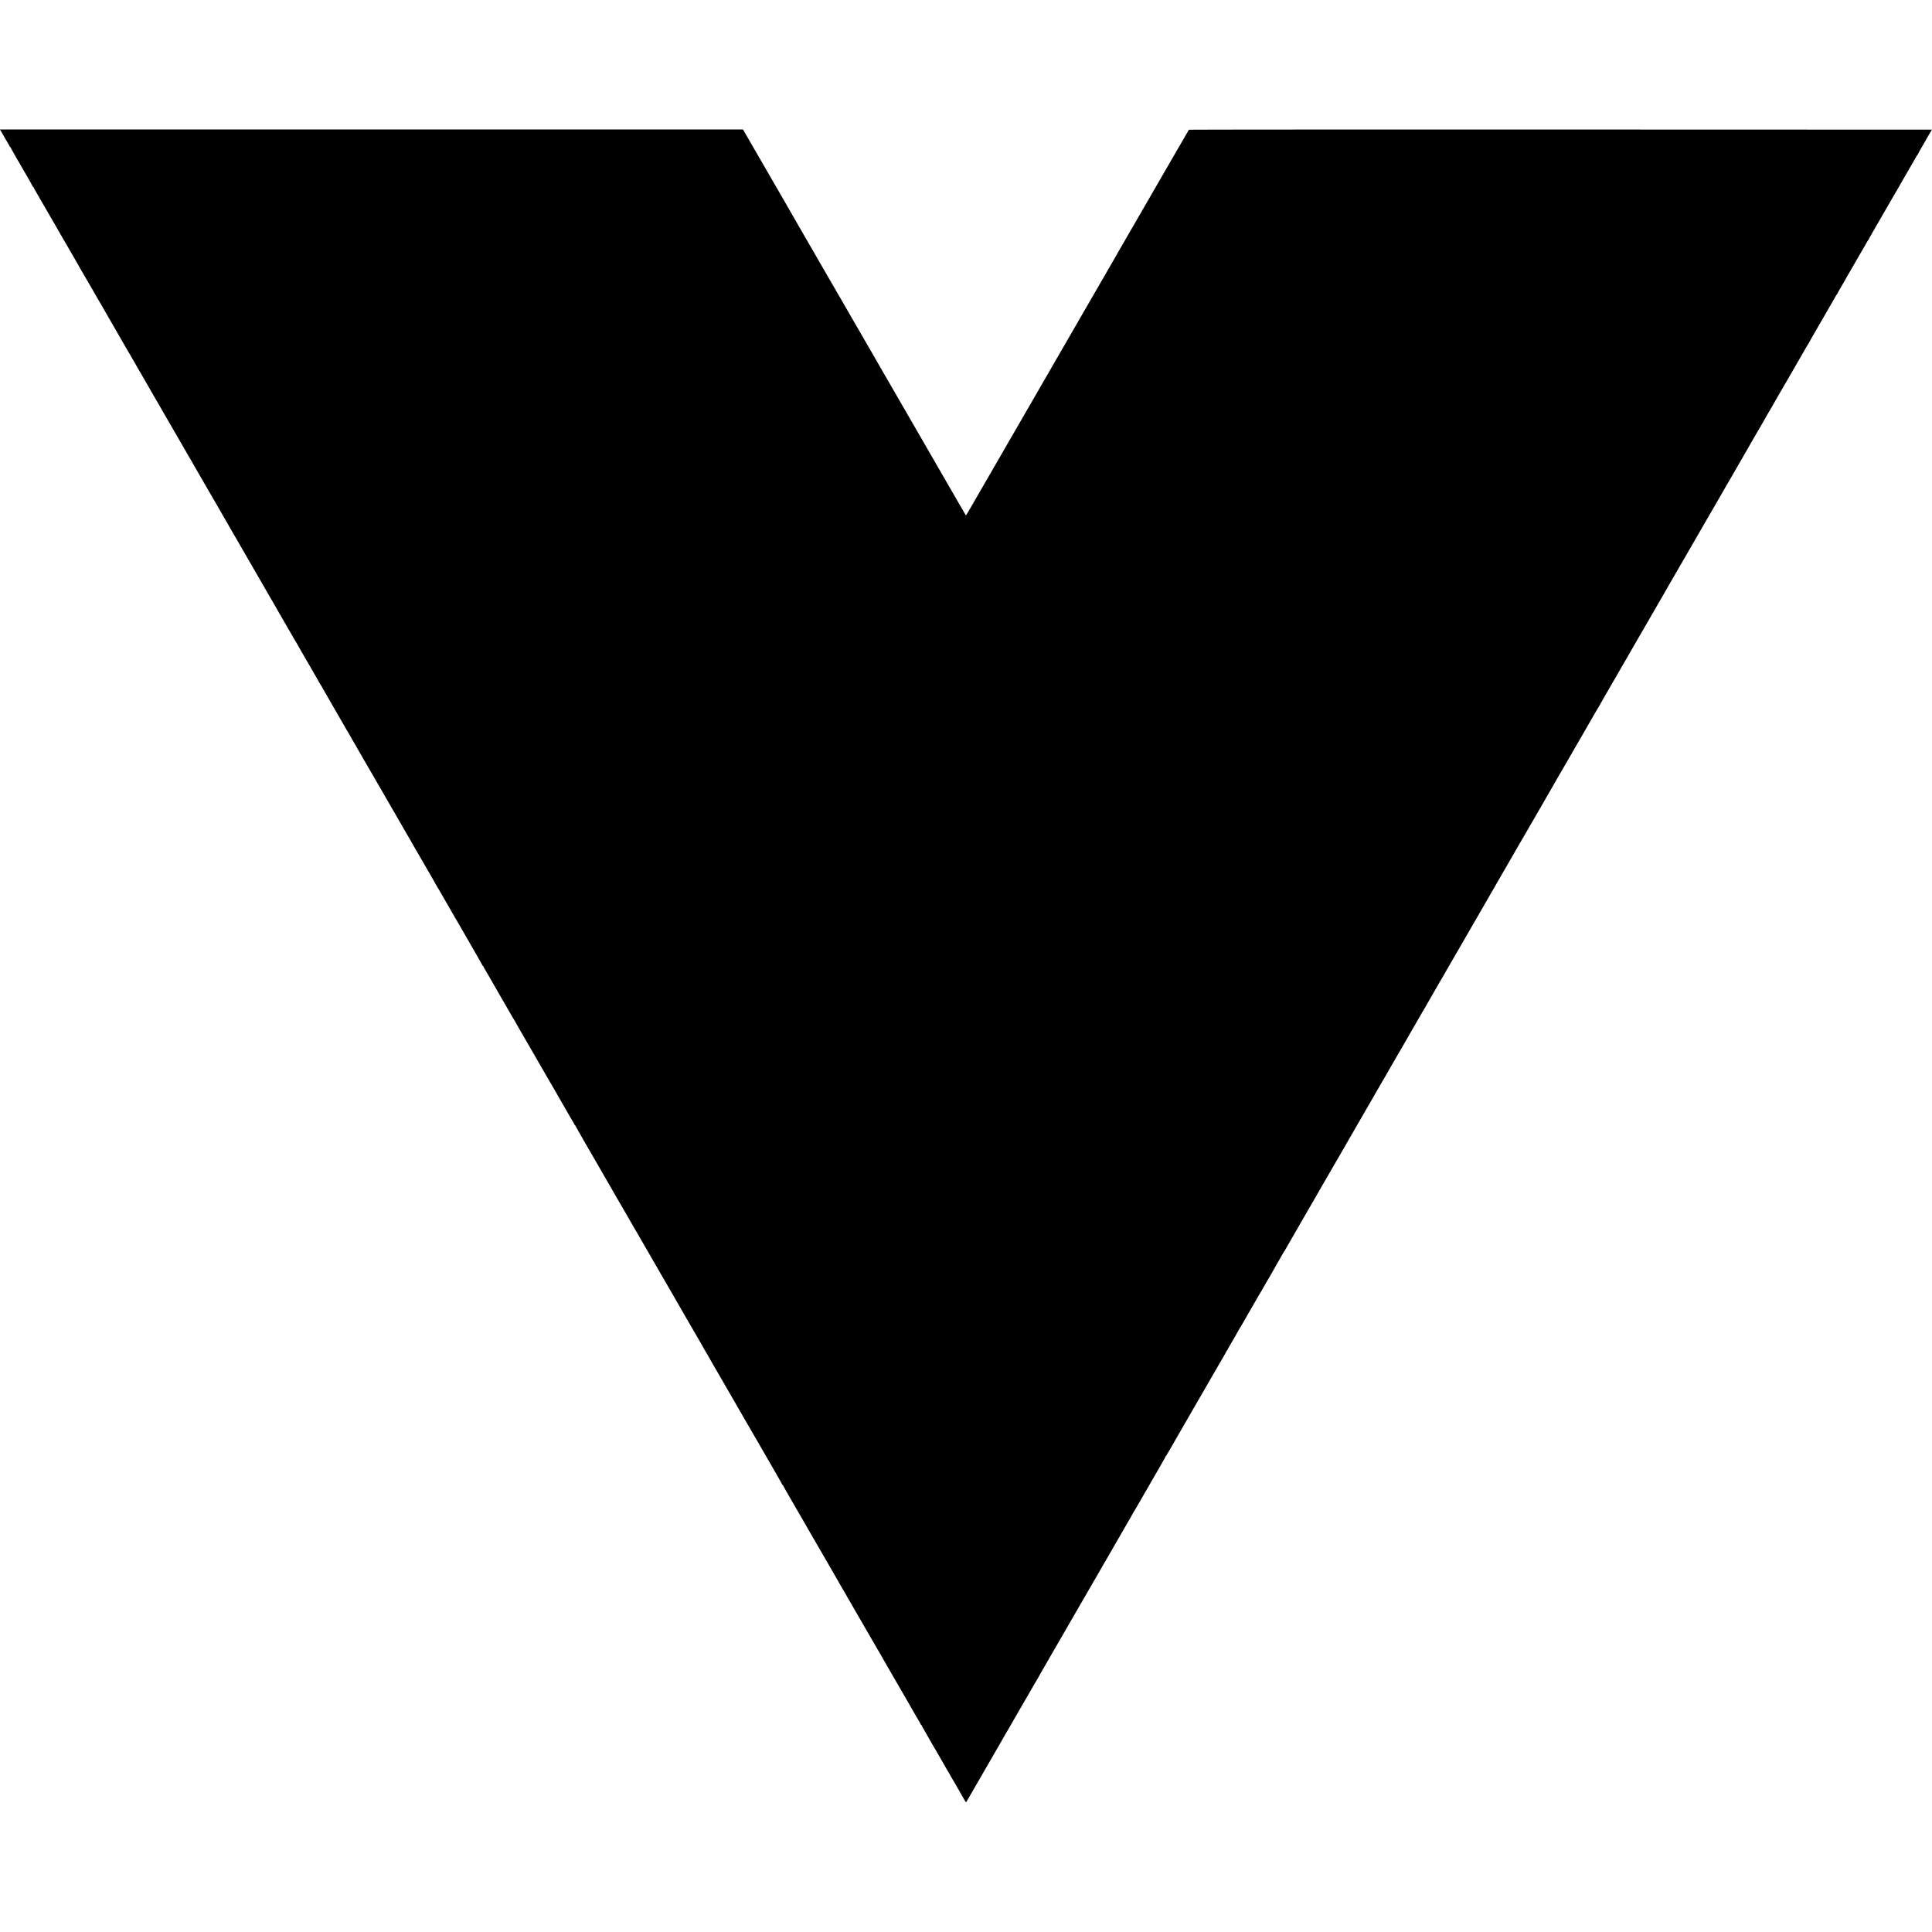
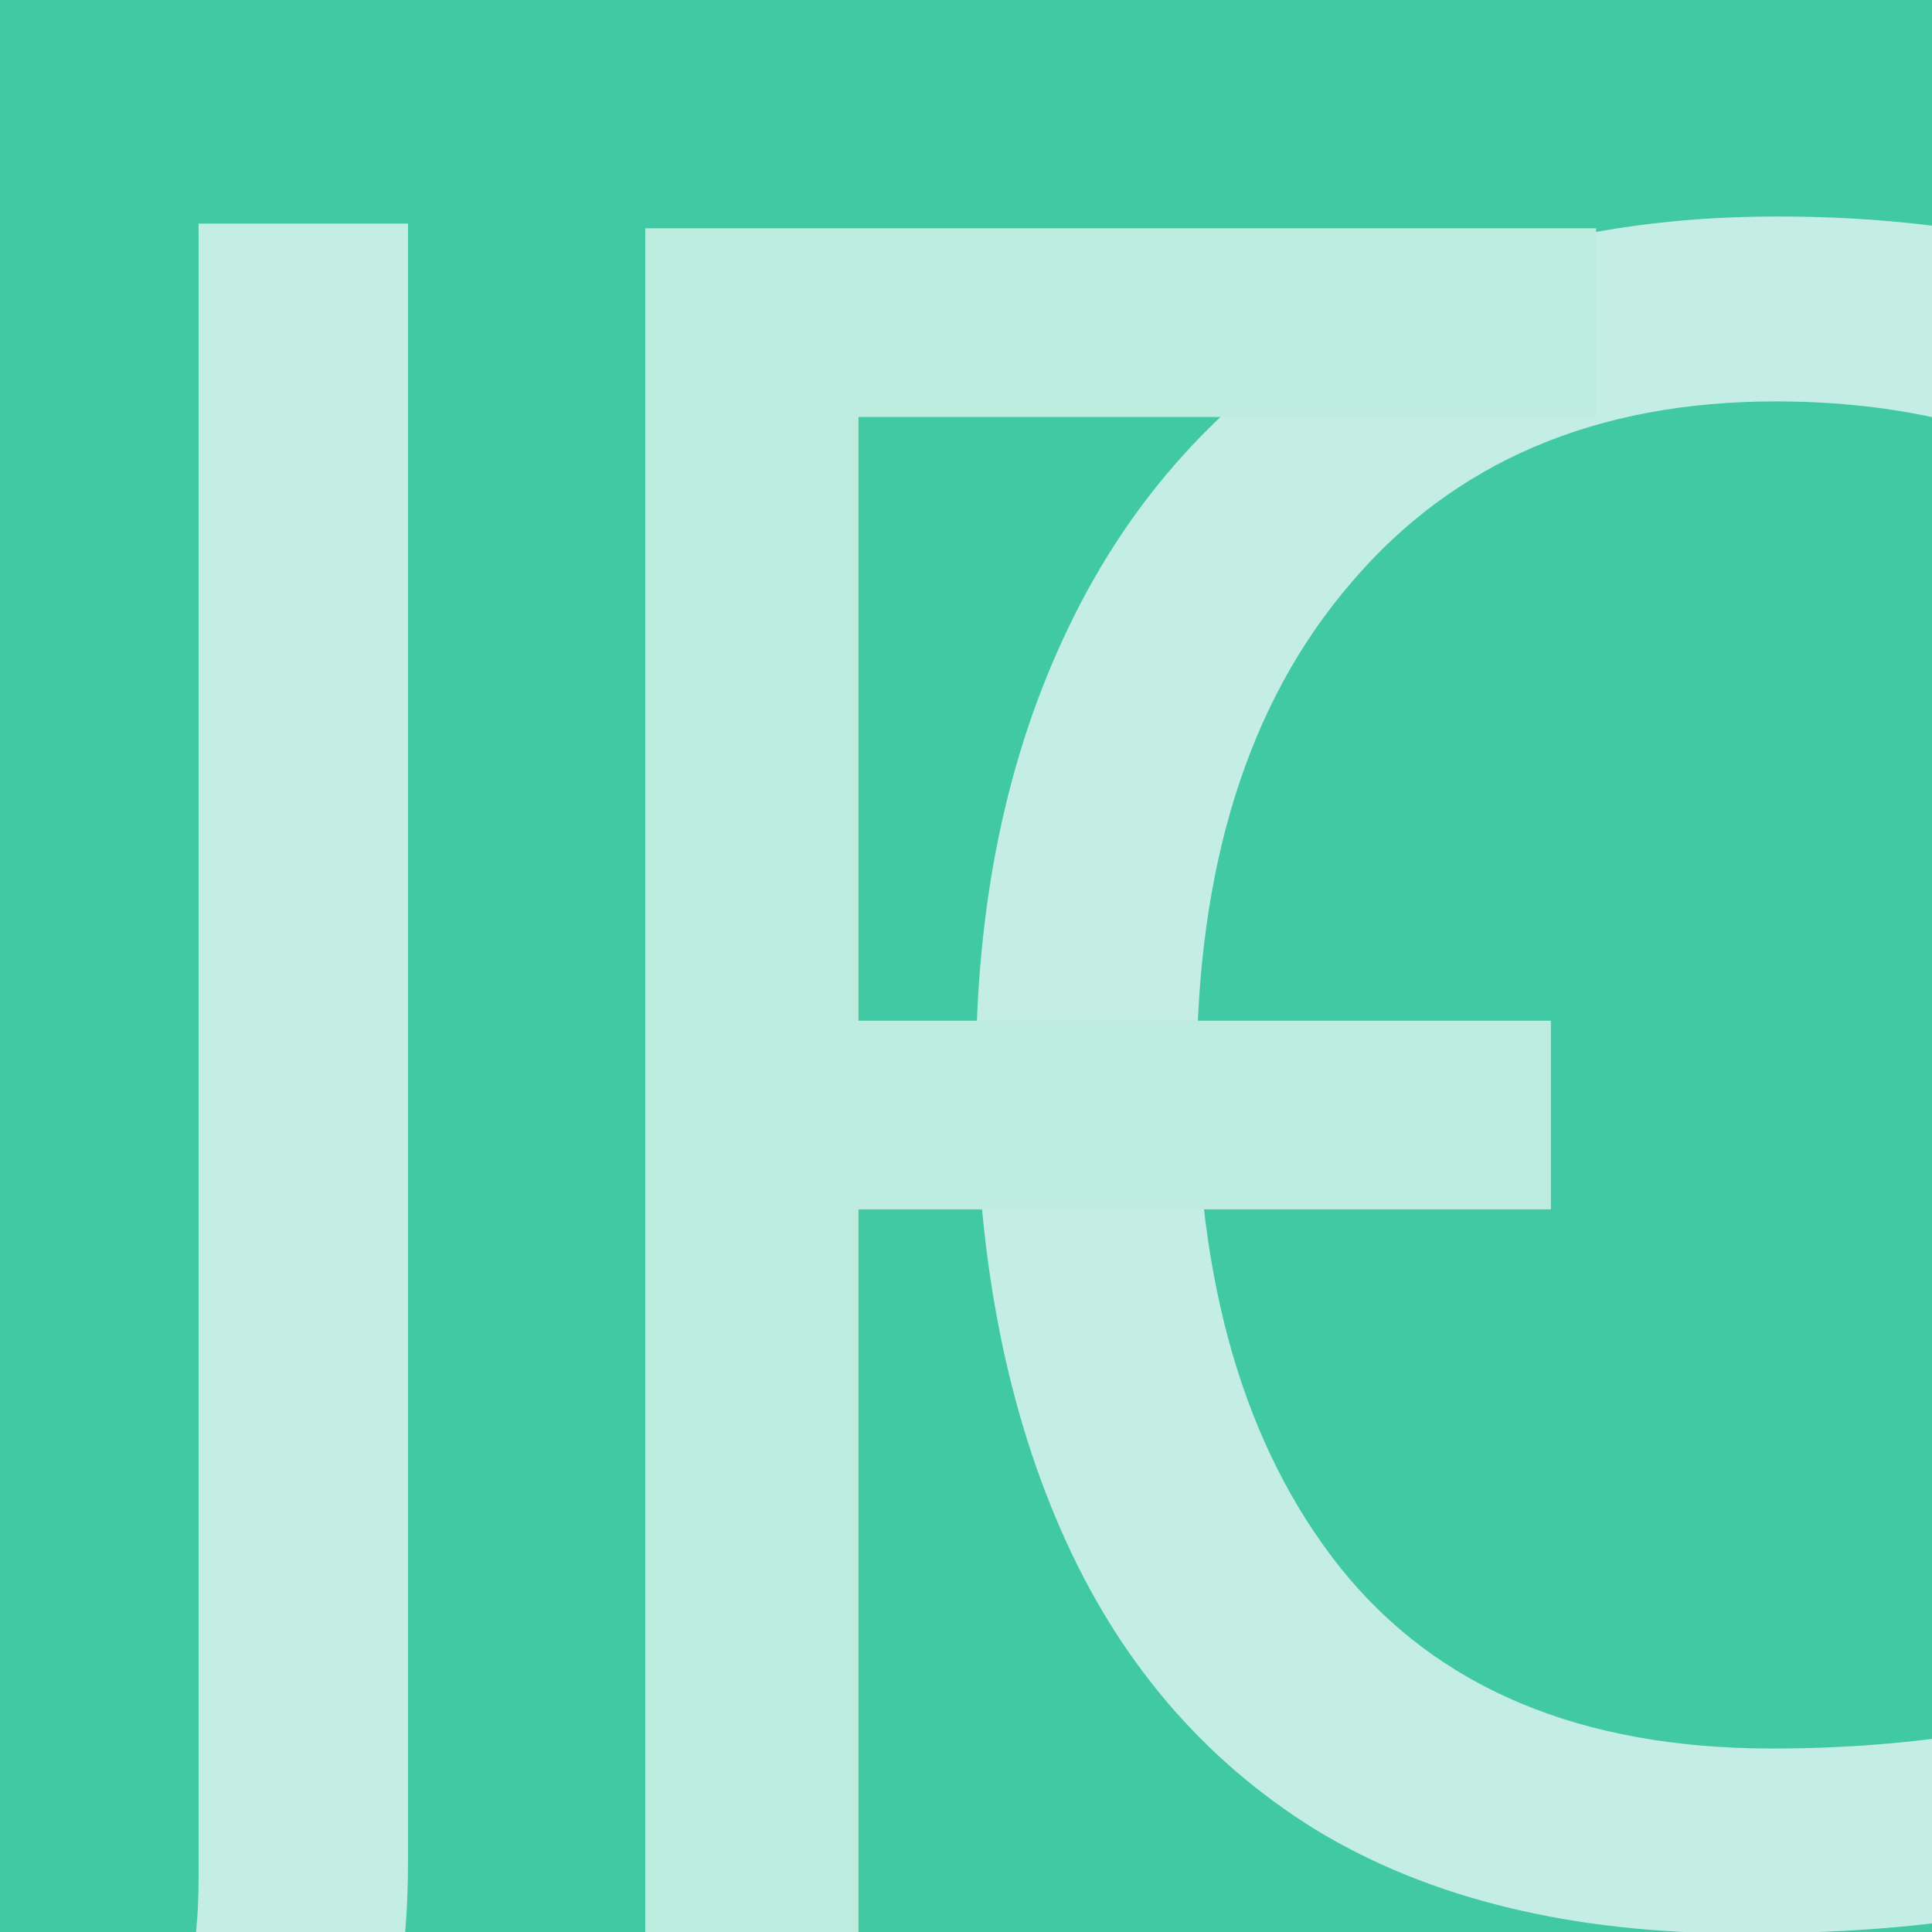
- <svg xmlns="http://www.w3.org/2000/svg" version="1.0" width="16pt" height="16pt" viewBox="0 0 16 16" preserveAspectRatio="xMidYMid meet">
-   <g transform="translate(0,16) scale(0.00032,-0.00032)" fill="#000000" stroke="none">
-     <path d="M18 46618 c45 -75 122 -207 122 -211 0 -2 25 -45 55 -95 30 -50 55 -96 55 -102 0 -5 5 -10 10 -10 6 0 10 -4 10 -9 0 -5 73 -135 161 -288 89 -153 173 -298 187 -323 14 -25 32 -57 41 -72 88 -149 187 -324 189 -335 2 -7 8 -13 13 -13 5 0 9 -4 9 -10 0 -5 46 -89 103 -187 175 -302 490 -846 507 -876 8 -16 20 -36 25 -45 28 -46 290 -498 339 -585 13 -23 74 -129 136 -236 61 -107 123 -215 137 -240 14 -25 29 -50 33 -56 5 -5 23 -37 40 -70 18 -33 38 -67 44 -75 11 -16 21 -33 63 -109 14 -25 29 -50 33 -56 4 -5 21 -35 38 -65 55 -100 261 -455 269 -465 4 -5 14 -21 20 -35 15 -29 41 -75 103 -180 24 -41 52 -88 60 -105 9 -16 57 -100 107 -185 112 -193 362 -626 380 -660 8 -14 23 -38 33 -55 11 -16 23 -37 27 -45 4 -8 26 -46 48 -85 23 -38 53 -90 67 -115 46 -81 64 -113 178 -310 62 -107 121 -210 132 -227 37 -67 56 -99 85 -148 16 -27 32 -57 36 -65 4 -8 15 -27 25 -42 9 -15 53 -89 96 -165 44 -76 177 -307 296 -513 120 -206 268 -463 330 -570 131 -227 117 -203 200 -348 36 -62 73 -125 82 -140 10 -15 21 -34 25 -42 4 -8 20 -37 36 -65 17 -27 38 -65 48 -82 49 -85 64 -111 87 -153 13 -25 28 -49 32 -55 4 -5 78 -134 165 -285 87 -151 166 -288 176 -305 10 -16 26 -43 35 -59 9 -17 125 -217 257 -445 132 -229 253 -441 270 -471 17 -30 45 -79 64 -108 18 -29 33 -54 33 -57 0 -2 20 -37 44 -77 24 -40 123 -212 221 -383 97 -170 190 -330 205 -355 16 -25 39 -65 53 -90 13 -25 81 -144 152 -265 70 -121 137 -238 150 -260 12 -22 37 -65 55 -95 18 -30 43 -73 55 -95 12 -22 48 -85 80 -140 77 -132 163 -280 190 -330 13 -22 71 -123 130 -225 59 -102 116 -199 126 -217 10 -17 29 -50 43 -72 15 -22 26 -43 26 -45 0 -2 27 -50 60 -106 33 -56 60 -103 60 -105 0 -2 55 -98 90 -155 8 -14 182 -316 239 -414 13 -22 45 -79 72 -124 27 -46 49 -86 49 -89 0 -2 14 -24 30 -48 16 -24 30 -46 30 -49 0 -5 74 -135 100 -176 5 -8 24 -42 43 -75 50 -88 58 -101 262 -455 104 -179 199 -345 213 -370 14 -25 28 -49 32 -55 4 -5 17 -26 28 -45 10 -19 62 -109 114 -200 114 -197 133 -230 170 -295 16 -27 33 -57 38 -65 17 -28 96 -165 103 -180 4 -8 16 -28 26 -45 10 -16 77 -131 148 -255 72 -124 181 -313 243 -420 62 -107 121 -209 131 -227 35 -62 323 -560 392 -678 38 -66 83 -145 100 -175 16 -30 33 -59 37 -65 4 -5 17 -27 29 -47 34 -61 56 -100 90 -156 17 -29 31 -55 31 -57 0 -2 17 -32 39 -67 21 -35 134 -229 251 -433 117 -203 235 -407 261 -451 27 -45 49 -85 49 -88 0 -4 8 -19 19 -34 15 -21 200 -341 309 -533 10 -19 33 -58 51 -87 17 -29 31 -54 31 -56 0 -2 25 -44 55 -94 30 -50 55 -95 55 -98 0 -4 6 -15 14 -23 7 -9 27 -41 43 -71 17 -30 170 -297 342 -594 171 -296 311 -542 311 -547 0 -5 5 -9 10 -9 6 0 10 -4 10 -10 0 -5 22 -47 49 -92 27 -46 58 -99 68 -118 24 -43 81 -140 93 -160 5 -8 66 -114 135 -235 69 -121 130 -227 135 -235 12 -21 259 -447 283 -490 10 -19 28 -47 38 -62 11 -14 19 -29 19 -32 0 -3 37 -69 83 -148 99 -170 305 -526 337 -583 13 -22 31 -53 41 -70 11 -16 22 -37 26 -45 7 -14 82 -146 103 -180 14 -24 181 -311 205 -355 13 -22 46 -80 75 -130 29 -49 64 -110 78 -135 14 -25 51 -88 82 -140 31 -52 59 -102 63 -110 4 -8 18 -33 31 -55 205 -353 284 -489 309 -535 17 -30 45 -78 62 -106 18 -28 36 -60 39 -72 4 -12 12 -22 17 -22 5 0 9 -4 9 -10 0 -5 109 -197 241 -427 133 -230 250 -431 259 -448 51 -90 222 -385 280 -485 37 -63 78 -135 92 -160 14 -25 67 -117 118 -205 51 -88 101 -175 111 -193 34 -58 55 -95 149 -257 51 -88 101 -173 110 -190 9 -16 76 -131 147 -255 72 -124 140 -241 151 -260 61 -108 281 -489 355 -615 38 -66 77 -133 87 -150 35 -63 91 -161 100 -175 14 -23 99 -169 128 -220 54 -97 135 -235 142 -245 4 -5 20 -32 35 -60 26 -48 238 -416 276 -480 10 -16 26 -46 37 -65 30 -53 382 -661 403 -695 10 -16 22 -37 26 -45 4 -8 26 -48 50 -88 24 -41 43 -75 43 -77 0 -2 22 -40 50 -85 27 -45 50 -84 50 -86 0 -3 38 -69 83 -147 84 -142 302 -520 340 -587 10 -19 34 -60 52 -90 18 -30 44 -75 57 -100 14 -25 45 -79 70 -120 25 -41 56 -96 70 -121 14 -25 77 -133 138 -240 62 -107 122 -210 132 -229 25 -43 310 -535 337 -581 11 -19 26 -45 34 -59 17 -32 238 -414 266 -460 11 -19 24 -41 28 -49 3 -7 75 -133 160 -278 84 -146 153 -269 153 -274 0 -5 5 -9 10 -9 6 0 10 -4 10 -10 0 -5 82 -150 181 -322 182 -314 201 -346 240 -415 12 -21 80 -139 152 -263 71 -124 141 -245 155 -270 14 -25 28 -49 32 -55 6 -8 145 -248 220 -380 37 -66 209 -362 229 -395 11 -19 24 -42 28 -49 4 -8 67 -118 140 -243 73 -125 133 -230 133 -233 0 -2 15 -28 33 -57 19 -29 47 -78 64 -108 17 -30 53 -93 79 -139 53 -90 82 -141 157 -272 82 -142 115 -199 381 -659 142 -245 268 -463 281 -485 12 -22 71 -125 132 -230 60 -104 172 -298 248 -430 76 -132 146 -253 156 -270 11 -16 22 -36 26 -44 3 -8 30 -54 60 -103 29 -49 53 -91 53 -93 0 -3 18 -34 40 -70 22 -36 40 -67 40 -69 0 -2 37 -66 81 -142 45 -77 98 -168 119 -204 20 -36 47 -81 58 -100 12 -19 27 -47 33 -62 6 -16 15 -28 20 -28 5 0 9 -4 9 -9 0 -6 63 -118 140 -251 77 -133 140 -243 140 -245 0 -2 18 -33 41 -70 22 -37 49 -83 60 -101 10 -19 29 -51 40 -71 25 -45 109 -189 126 -218 7 -11 17 -29 22 -40 6 -11 22 -38 35 -60 14 -22 37 -62 52 -90 14 -27 35 -62 45 -77 11 -14 19 -29 19 -32 0 -3 18 -35 40 -71 22 -36 40 -67 40 -69 0 -2 19 -35 42 -72 23 -38 55 -94 72 -124 26 -47 139 -244 171 -298 6 -9 21 -36 34 -60 28 -48 37 -51 51 -19 6 12 19 36 29 52 10 17 27 46 38 65 11 19 104 181 208 360 103 179 199 345 213 370 14 25 42 74 64 109 21 34 38 65 38 67 0 2 18 33 40 69 22 36 40 67 40 69 0 3 177 310 199 346 16 26 136 234 140 244 2 5 25 44 52 88 27 44 49 81 49 84 0 2 18 34 40 70 22 36 40 67 40 69 0 2 20 36 43 77 35 58 169 289 297 513 9 17 50 86 90 155 40 69 86 150 103 180 16 30 35 62 41 70 6 8 16 24 22 35 35 64 72 129 167 293 59 100 116 199 127 220 11 20 30 53 41 72 43 72 1070 1850 1121 1940 14 25 65 113 113 195 48 83 96 166 107 185 10 19 28 50 38 68 11 18 73 124 137 235 64 111 175 303 246 427 71 124 173 299 225 390 52 91 116 202 143 248 27 45 49 85 49 89 0 4 6 14 14 22 7 9 28 43 46 76 26 47 251 436 378 655 11 19 29 51 40 70 11 19 101 176 201 348 99 172 181 317 181 323 0 5 5 9 10 9 6 0 10 5 10 11 0 6 8 23 18 37 11 15 32 52 49 82 16 30 130 228 253 440 122 212 234 405 248 430 13 25 39 70 57 100 39 65 69 117 130 225 25 44 50 87 55 95 12 19 78 134 220 380 61 107 129 224 150 260 161 277 222 382 246 425 15 28 47 83 71 123 24 41 43 78 43 83 0 5 4 9 8 9 4 0 13 12 19 28 7 15 23 45 36 67 66 110 277 478 277 483 0 3 6 13 14 21 7 9 27 41 43 71 17 30 45 80 63 110 34 57 375 649 394 685 6 11 16 27 22 35 6 8 26 42 44 75 18 33 41 74 51 90 10 17 24 41 32 55 54 97 72 128 88 152 11 14 19 28 19 30 0 3 79 141 175 308 96 167 175 305 175 308 0 3 6 13 14 21 7 9 26 39 41 66 33 60 276 483 338 587 24 40 46 80 50 88 4 8 13 24 20 35 14 23 95 163 125 215 11 19 52 91 92 160 40 69 80 139 90 155 9 17 103 179 207 360 105 182 200 346 211 365 103 181 463 802 489 845 7 11 15 27 19 35 4 8 29 51 55 95 64 110 828 1433 848 1470 9 17 24 41 33 55 9 14 29 48 45 77 15 28 52 93 82 145 30 51 62 107 71 123 17 30 231 398 400 690 51 88 103 179 115 202 12 23 26 48 32 55 6 7 24 38 40 68 17 30 61 107 98 170 37 63 84 144 103 180 19 36 41 72 48 81 8 8 14 18 14 21 0 4 27 51 59 106 32 55 72 124 89 154 16 29 71 125 122 213 51 88 104 180 118 205 13 25 28 50 32 55 4 6 17 26 28 45 11 19 45 80 77 135 31 55 66 116 77 135 11 19 88 152 171 295 401 694 620 1072 650 1125 11 19 87 152 170 295 83 143 158 273 166 288 9 16 21 36 26 45 6 9 31 52 55 96 25 43 54 94 66 115 11 20 95 164 186 321 91 157 173 299 182 315 9 17 26 46 37 65 12 19 66 114 121 210 56 96 108 186 117 200 8 14 24 40 34 59 24 45 383 664 412 713 5 9 17 29 26 45 15 28 120 210 241 419 36 61 68 117 72 125 4 8 12 23 19 34 35 57 245 420 262 453 11 20 35 61 53 90 17 29 32 54 32 56 0 3 28 51 62 108 33 57 70 119 80 138 10 19 23 42 28 50 5 8 32 53 59 100 27 47 149 258 271 470 122 212 234 405 248 430 30 53 62 108 80 135 6 11 15 27 19 35 4 8 85 150 181 315 96 165 187 323 202 350 31 56 116 202 130 225 5 8 25 42 43 75 19 33 92 159 162 280 149 257 157 271 202 350 19 33 38 67 43 75 9 14 228 392 275 475 12 22 55 96 95 165 40 69 80 139 90 155 24 42 202 350 221 383 9 15 27 47 41 72 14 25 75 131 136 236 61 106 121 210 134 232 99 172 271 470 279 482 5 8 23 40 40 70 18 30 81 141 142 245 60 105 121 210 135 235 14 25 71 124 127 220 56 96 143 247 194 335 51 88 96 167 102 175 14 24 180 311 204 355 23 43 340 590 356 615 5 8 50 87 101 175 171 301 517 898 582 1008 25 43 46 81 46 83 0 2 12 23 27 47 14 23 40 67 56 97 16 30 35 62 42 70 7 8 15 22 18 30 4 8 20 38 37 65 16 28 33 57 37 65 6 12 111 196 143 250 5 8 55 95 112 193 57 98 113 195 126 215 12 20 27 46 32 57 6 11 14 27 20 35 5 8 76 130 156 270 80 140 165 287 187 325 23 39 52 90 66 115 13 25 30 52 37 61 8 8 14 18 14 21 0 4 41 77 92 165 50 87 175 302 276 478 101 176 208 360 236 408 28 49 67 117 86 152 19 35 41 70 48 77 6 6 12 15 12 19 0 7 124 224 167 291 12 21 23 40 23 42 0 2 21 40 46 83 26 43 55 92 64 109 54 95 327 568 354 614 19 30 45 75 59 100 71 128 82 145 89 148 4 2 8 8 8 13 0 5 42 82 94 172 311 538 496 858 518 897 14 25 40 70 58 100 18 30 42 71 53 90 10 19 79 139 152 265 73 127 142 246 153 265 10 19 43 76 72 125 29 50 63 108 75 130 65 116 80 140 87 143 4 2 8 8 8 12 0 8 114 212 140 250 6 8 14 24 20 35 5 11 54 97 108 190 l100 170 -9611 3 c-5286 1 -9614 -1 -9618 -5 -5 -6 -419 -719 -619 -1068 -89 -155 -267 -463 -323 -560 -38 -66 -81 -140 -95 -165 -31 -56 -263 -457 -526 -910 -110 -190 -224 -388 -254 -440 -29 -52 -61 -109 -71 -125 -23 -39 -243 -420 -268 -465 -11 -19 -204 -352 -428 -740 -224 -388 -477 -826 -563 -975 -85 -148 -185 -322 -222 -385 -37 -63 -120 -207 -185 -320 -65 -113 -177 -306 -248 -430 -72 -124 -172 -297 -222 -385 -51 -88 -142 -245 -202 -350 -131 -226 -247 -427 -408 -705 -65 -113 -249 -432 -410 -710 -160 -278 -388 -673 -506 -877 -118 -205 -216 -373 -219 -373 -3 0 -52 82 -109 183 -58 100 -144 250 -192 332 -95 164 -402 696 -647 1120 -85 149 -228 396 -317 550 -212 365 -982 1700 -1008 1745 -10 19 -43 76 -72 125 -29 50 -64 110 -77 135 -14 25 -63 110 -110 190 -47 80 -96 165 -110 190 -14 25 -99 171 -188 325 -89 154 -174 300 -188 325 -13 25 -64 113 -112 195 -48 83 -140 242 -205 355 -65 113 -183 317 -263 454 -79 137 -152 264 -163 282 -50 89 -335 583 -354 614 -12 19 -34 58 -50 85 -15 28 -129 226 -253 440 -124 215 -235 408 -247 430 -12 22 -69 121 -127 220 -58 99 -226 389 -373 645 -148 256 -324 561 -392 678 -67 117 -134 232 -147 255 -13 23 -33 59 -46 80 l-22 37 -9615 0 -9615 0 20 -32z" />
+ <svg xmlns="http://www.w3.org/2000/svg" width="100%" height="100%" viewBox="0 0 16 16" version="1.1" xml:space="preserve" style="fill-rule:evenodd;clip-rule:evenodd;stroke-linejoin:round;stroke-miterlimit:1.414;">
+   <g id="Layer1">
+     <rect x="0" y="0" width="16" height="16" style="fill:#40c9a2;" />
  </g>
+   <text x="6.896px" y="15.826px" style="font-family:'Oswald-Regular', 'Oswald';font-size:19.37px;fill:#c4eee3;">C</text>
+   <text x="3.421px" y="16px" style="font-family:'Oswald-Regular', 'Oswald';font-size:19.753px;fill:#beede0;">F</text>
+   <text x="-0.135px" y="15.633px" style="font-family:'Oswald-Regular', 'Oswald';font-size:19.3px;fill:#c4eee3;">J</text>
</svg>
